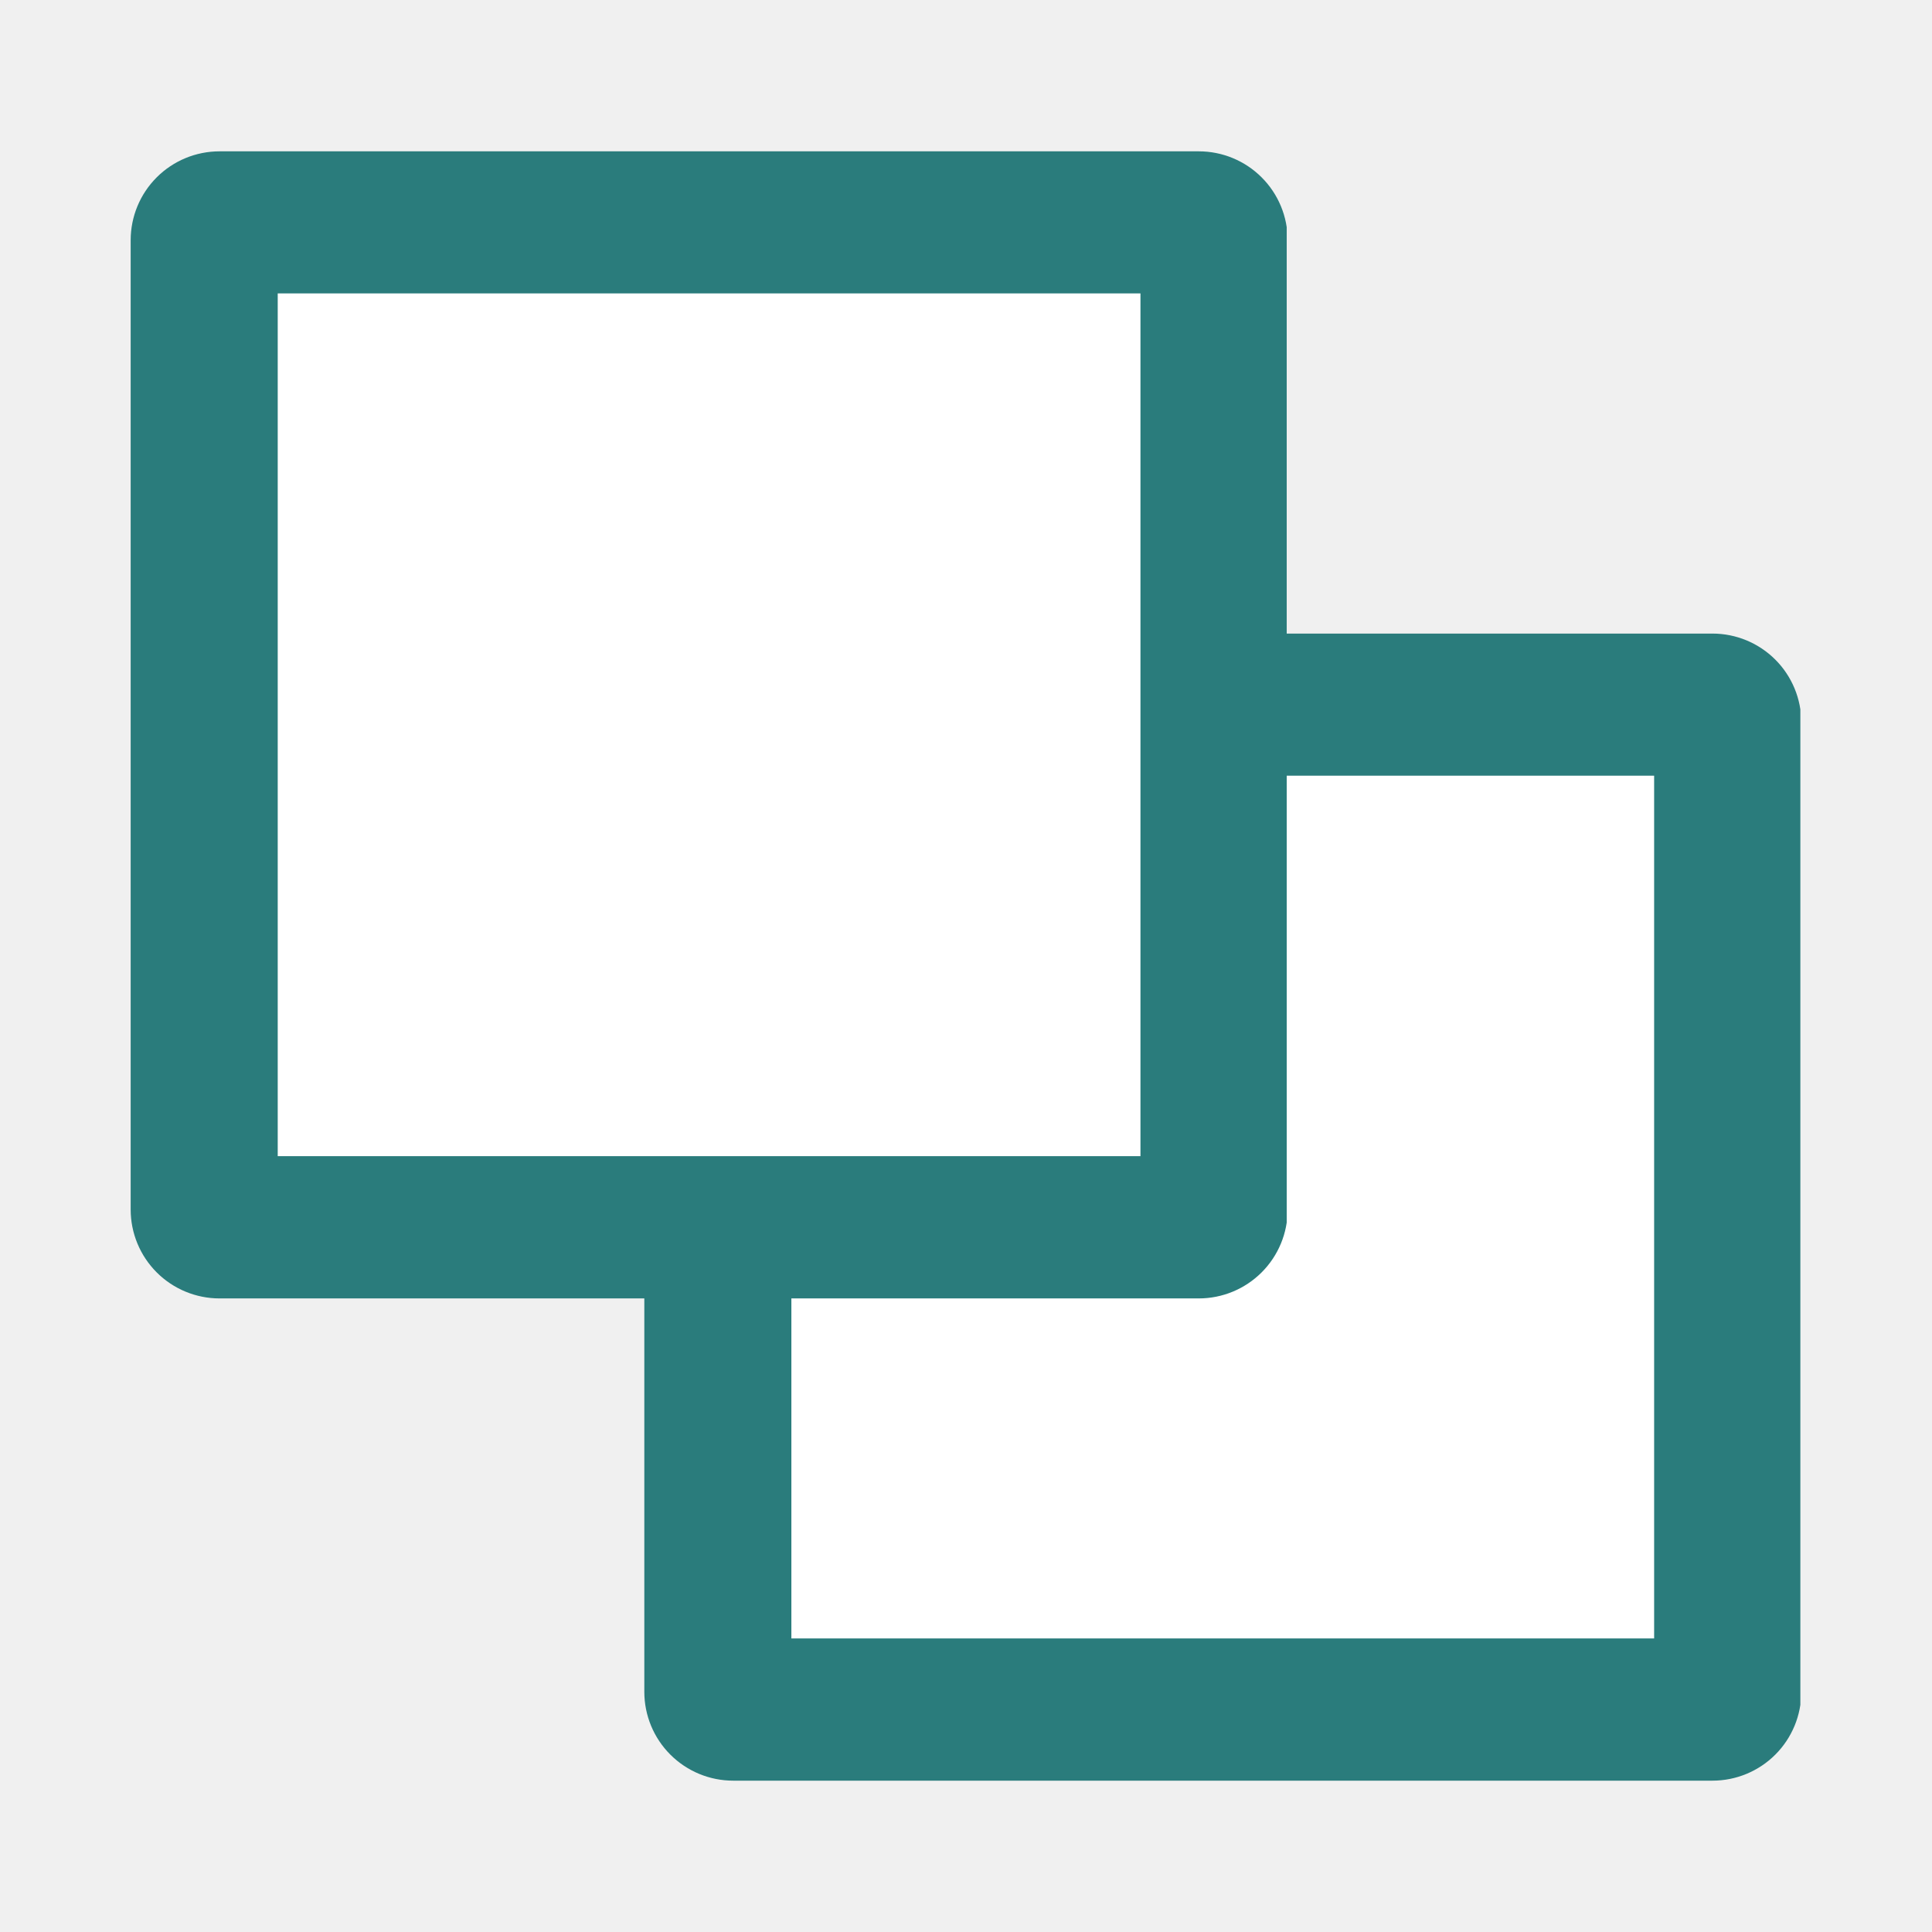
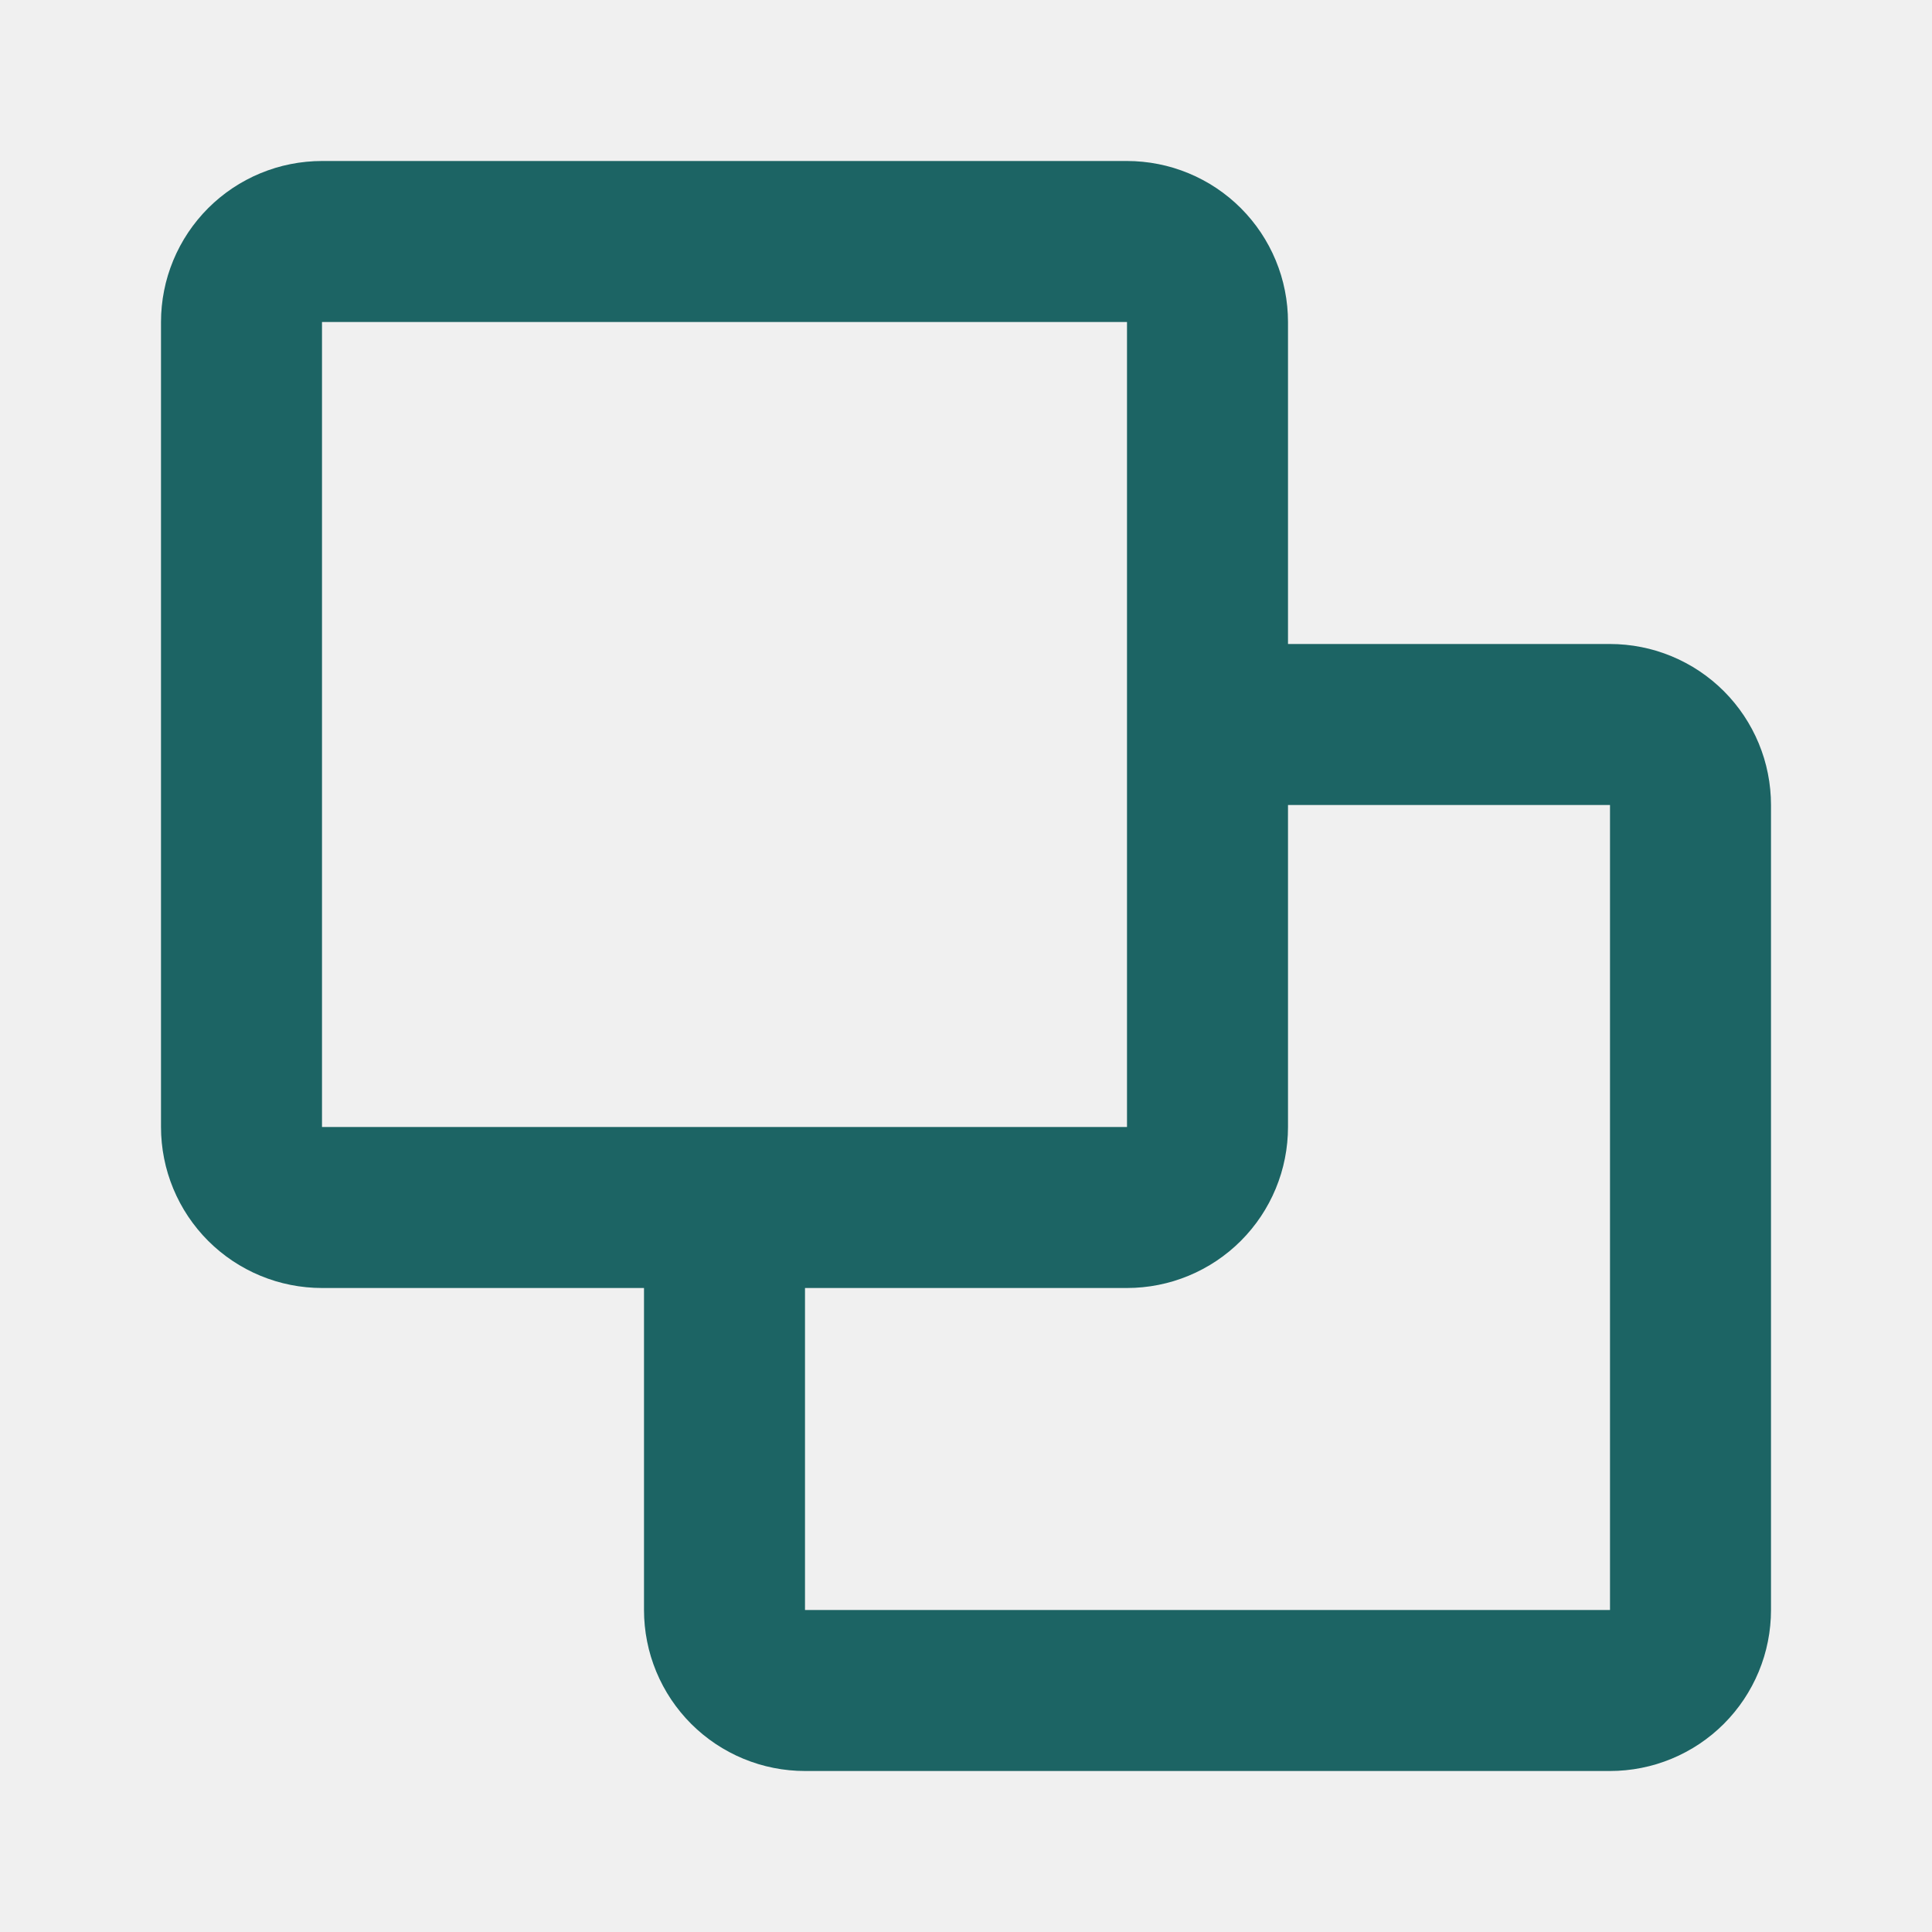
<svg xmlns="http://www.w3.org/2000/svg" width="500" zoomAndPan="magnify" viewBox="0 0 375 375" height="500" preserveAspectRatio="xMidYMid meet" version="1.0">
-   <defs>
-     <clipPath id="40fb72a7a9">
-       <path d="M 100.062 93.977 L 325 93.977 L 325 316.625 L 100.062 316.625 Z M 100.062 93.977 " clip-rule="nonzero" />
-     </clipPath>
-     <clipPath id="427b29b6ca">
-       <path d="M 117.312 93.977 L 307.387 93.977 C 311.965 93.977 316.352 95.797 319.586 99.031 C 322.82 102.266 324.637 106.652 324.637 111.227 L 324.637 299.375 C 324.637 303.953 322.82 308.34 319.586 311.574 C 316.352 314.809 311.965 316.625 307.387 316.625 L 117.312 316.625 C 112.738 316.625 108.352 314.809 105.117 311.574 C 101.879 308.34 100.062 303.953 100.062 299.375 L 100.062 111.227 C 100.062 106.652 101.879 102.266 105.117 99.031 C 108.352 95.797 112.738 93.977 117.312 93.977 Z M 117.312 93.977 " clip-rule="nonzero" />
-     </clipPath>
-     <clipPath id="5ade4d8015">
-       <path d="M 0.062 0.977 L 224.68 0.977 L 224.68 223.625 L 0.062 223.625 Z M 0.062 0.977 " clip-rule="nonzero" />
-     </clipPath>
-     <clipPath id="f3197bdcee">
-       <path d="M 17.312 0.977 L 207.387 0.977 C 211.965 0.977 216.352 2.797 219.586 6.031 C 222.82 9.266 224.637 13.652 224.637 18.227 L 224.637 206.375 C 224.637 210.953 222.82 215.34 219.586 218.574 C 216.352 221.809 211.965 223.625 207.387 223.625 L 17.312 223.625 C 12.738 223.625 8.352 221.809 5.117 218.574 C 1.879 215.34 0.062 210.953 0.062 206.375 L 0.062 18.227 C 0.062 13.652 1.879 9.266 5.117 6.031 C 8.352 2.797 12.738 0.977 17.312 0.977 Z M 17.312 0.977 " clip-rule="nonzero" />
-     </clipPath>
-     <clipPath id="8fc3135c23">
-       <rect x="0" width="225" y="0" height="224" />
-     </clipPath>
-     <clipPath id="b787a61809">
-       <path d="M 128.605 121.559 L 296.199 121.559 L 296.199 289.148 L 128.605 289.148 Z M 128.605 121.559 " clip-rule="nonzero" />
-     </clipPath>
-     <clipPath id="6b976becd7">
-       <path d="M 0.363 0.375 L 225 0.375 L 225 223.023 L 0.363 223.023 Z M 0.363 0.375 " clip-rule="nonzero" />
-     </clipPath>
-     <clipPath id="7a662271f4">
-       <path d="M 17.613 0.375 L 207.688 0.375 C 212.262 0.375 216.648 2.191 219.883 5.426 C 223.121 8.66 224.938 13.047 224.938 17.625 L 224.938 205.773 C 224.938 210.348 223.121 214.734 219.883 217.969 C 216.648 221.203 212.262 223.023 207.688 223.023 L 17.613 223.023 C 13.035 223.023 8.648 221.203 5.414 217.969 C 2.18 214.734 0.363 210.348 0.363 205.773 L 0.363 17.625 C 0.363 13.047 2.18 8.66 5.414 5.426 C 8.648 2.191 13.035 0.375 17.613 0.375 Z M 17.613 0.375 " clip-rule="nonzero" />
-     </clipPath>
-     <clipPath id="5c1734a4d2">
-       <path d="M 0.363 0.375 L 225 0.375 L 225 223.023 L 0.363 223.023 Z M 0.363 0.375 " clip-rule="nonzero" />
-     </clipPath>
-     <clipPath id="c5453e6bf8">
-       <path d="M 17.613 0.375 L 207.688 0.375 C 212.262 0.375 216.648 2.191 219.883 5.426 C 223.121 8.66 224.938 13.047 224.938 17.625 L 224.938 205.773 C 224.938 210.348 223.121 214.734 219.883 217.969 C 216.648 221.203 212.262 223.023 207.688 223.023 L 17.613 223.023 C 13.035 223.023 8.648 221.203 5.414 217.969 C 2.18 214.734 0.363 210.348 0.363 205.773 L 0.363 17.625 C 0.363 13.047 2.18 8.66 5.414 5.426 C 8.648 2.191 13.035 0.375 17.613 0.375 Z M 17.613 0.375 " clip-rule="nonzero" />
-     </clipPath>
-     <clipPath id="1dbc6f074f">
-       <rect x="0" width="225" y="0" height="224" />
-     </clipPath>
-     <clipPath id="21b7aef0ae">
-       <path d="M 28.906 27.953 L 196.496 27.953 L 196.496 195.543 L 28.906 195.543 Z M 28.906 27.953 " clip-rule="nonzero" />
-     </clipPath>
-     <clipPath id="c8e7685c67">
-       <rect x="0" width="326" y="0" height="317" />
-     </clipPath>
-   </defs>
-   <g transform="matrix(1, 0, 0, 1, 25, 29)">
-     <g clip-path="url(#c8e7685c67)">
-       <g clip-path="url(#40fb72a7a9)">
-         <g clip-path="url(#427b29b6ca)">
-           <g transform="matrix(1, 0, 0, 1, 100, 93)">
-             <g clip-path="url(#8fc3135c23)">
-               <g clip-path="url(#5ade4d8015)">
-                 <g clip-path="url(#f3197bdcee)">
-                   <path fill="#2a7c7c" d="M 0.062 0.977 L 224.449 0.977 L 224.449 223.625 L 0.062 223.625 Z M 0.062 0.977 " fill-opacity="1" fill-rule="nonzero" />
-                 </g>
-               </g>
-             </g>
-           </g>
-         </g>
-       </g>
-       <g clip-path="url(#b787a61809)">
-         <path fill="#ffffff" d="M 128.605 121.559 L 296.066 121.559 L 296.066 289.016 L 128.605 289.016 Z M 128.605 121.559 " fill-opacity="1" fill-rule="nonzero" />
-       </g>
-       <g clip-path="url(#6b976becd7)">
-         <g clip-path="url(#7a662271f4)">
-           <g>
-             <g clip-path="url(#1dbc6f074f)">
-               <g clip-path="url(#5c1734a4d2)">
-                 <g clip-path="url(#c5453e6bf8)">
-                   <path fill="#2a7c7c" d="M 0.363 0.375 L 224.75 0.375 L 224.75 223.023 L 0.363 223.023 Z M 0.363 0.375 " fill-opacity="1" fill-rule="nonzero" />
-                 </g>
-               </g>
-             </g>
-           </g>
-         </g>
-       </g>
-       <g clip-path="url(#21b7aef0ae)">
-         <path fill="#ffffff" d="M 28.906 27.953 L 196.363 27.953 L 196.363 195.41 L 28.906 195.41 Z M 28.906 27.953 " fill-opacity="1" fill-rule="nonzero" />
-       </g>
-     </g>
-   </g>
+   <path fill="#1c6464" d="M 31.25 62.5 C 31.25 61.477 31.301 60.457 31.402 59.438 C 31.5 58.418 31.652 57.406 31.852 56.402 C 32.051 55.398 32.297 54.406 32.594 53.43 C 32.895 52.449 33.238 51.488 33.629 50.543 C 34.02 49.594 34.457 48.672 34.941 47.77 C 35.422 46.867 35.949 45.988 36.516 45.137 C 37.086 44.289 37.695 43.465 38.344 42.676 C 38.992 41.883 39.68 41.125 40.402 40.402 C 41.125 39.68 41.883 38.992 42.676 38.344 C 43.465 37.695 44.289 37.086 45.137 36.516 C 45.988 35.949 46.867 35.422 47.77 34.941 C 48.672 34.457 49.594 34.02 50.543 33.629 C 51.488 33.238 52.449 32.895 53.43 32.594 C 54.406 32.297 55.398 32.051 56.402 31.852 C 57.406 31.652 58.418 31.5 59.438 31.402 C 60.457 31.301 61.477 31.25 62.5 31.25 L 218.75 31.25 C 219.773 31.25 220.793 31.301 221.812 31.402 C 222.832 31.5 223.844 31.652 224.848 31.852 C 225.852 32.051 226.844 32.297 227.82 32.594 C 228.801 32.895 229.762 33.238 230.707 33.629 C 231.656 34.02 232.578 34.457 233.48 34.941 C 234.383 35.422 235.262 35.949 236.113 36.516 C 236.961 37.086 237.785 37.695 238.574 38.344 C 239.367 38.992 240.125 39.68 240.848 40.402 C 241.57 41.125 242.258 41.883 242.906 42.676 C 243.555 43.465 244.164 44.289 244.734 45.137 C 245.301 45.988 245.828 46.867 246.309 47.77 C 246.793 48.672 247.23 49.594 247.621 50.543 C 248.012 51.488 248.355 52.449 248.656 53.43 C 248.953 54.406 249.199 55.398 249.398 56.402 C 249.598 57.406 249.75 58.418 249.848 59.438 C 249.949 60.457 250 61.477 250 62.5 L 250 125 L 312.5 125 C 313.523 125 314.543 125.051 315.562 125.152 C 316.582 125.25 317.594 125.402 318.598 125.602 C 319.602 125.801 320.594 126.047 321.57 126.344 C 322.551 126.645 323.512 126.988 324.457 127.379 C 325.406 127.77 326.328 128.207 327.23 128.691 C 328.133 129.172 329.012 129.699 329.863 130.266 C 330.711 130.836 331.535 131.445 332.324 132.094 C 333.117 132.742 333.875 133.43 334.598 134.152 C 335.32 134.875 336.008 135.633 336.656 136.426 C 337.305 137.215 337.914 138.039 338.484 138.887 C 339.051 139.738 339.578 140.617 340.059 141.52 C 340.543 142.422 340.98 143.344 341.371 144.293 C 341.762 145.238 342.105 146.199 342.406 147.18 C 342.703 148.156 342.949 149.148 343.148 150.152 C 343.348 151.156 343.5 152.168 343.598 153.188 C 343.699 154.207 343.75 155.227 343.75 156.25 L 343.75 312.5 C 343.75 313.523 343.699 314.543 343.598 315.562 C 343.5 316.582 343.348 317.594 343.148 318.598 C 342.949 319.602 342.703 320.594 342.406 321.57 C 342.105 322.551 341.762 323.512 341.371 324.457 C 340.98 325.406 340.543 326.328 340.059 327.23 C 339.578 328.133 339.051 329.012 338.484 329.863 C 337.914 330.711 337.305 331.535 336.656 332.324 C 336.008 333.117 335.32 333.875 334.598 334.598 C 333.875 335.32 333.117 336.008 332.324 336.656 C 331.535 337.305 330.711 337.914 329.863 338.484 C 329.012 339.051 328.133 339.578 327.23 340.059 C 326.328 340.543 325.406 340.98 324.457 341.371 C 323.512 341.762 322.551 342.105 321.57 342.406 C 320.594 342.703 319.602 342.949 318.598 343.148 C 317.594 343.348 316.582 343.5 315.562 343.598 C 314.543 343.699 313.523 343.75 312.5 343.75 L 156.25 343.75 C 155.227 343.75 154.207 343.699 153.188 343.598 C 152.168 343.5 151.156 343.348 150.152 343.148 C 149.148 342.949 148.156 342.703 147.18 342.406 C 146.199 342.105 145.238 341.762 144.293 341.371 C 143.344 340.98 142.422 340.543 141.52 340.059 C 140.617 339.578 139.738 339.051 138.887 338.484 C 138.039 337.914 137.215 337.305 136.426 336.656 C 135.633 336.008 134.875 335.32 134.152 334.598 C 133.43 333.875 132.742 333.117 132.094 332.324 C 131.445 331.535 130.836 330.711 130.266 329.863 C 129.699 329.012 129.172 328.133 128.691 327.23 C 128.207 326.328 127.77 325.406 127.379 324.457 C 126.988 323.512 126.645 322.551 126.344 321.57 C 126.047 320.594 125.801 319.602 125.602 318.598 C 125.402 317.594 125.25 316.582 125.152 315.562 C 125.051 314.543 125 313.523 125 312.5 L 125 250 L 62.5 250 C 61.477 250 60.457 249.949 59.438 249.848 C 58.418 249.75 57.406 249.598 56.402 249.398 C 55.398 249.199 54.406 248.953 53.43 248.656 C 52.449 248.355 51.488 248.012 50.543 247.621 C 49.594 247.23 48.672 246.793 47.77 246.309 C 46.867 245.828 45.988 245.301 45.137 244.734 C 44.289 244.164 43.465 243.555 42.676 242.906 C 41.883 242.258 41.125 241.57 40.402 240.848 C 39.68 240.125 38.992 239.367 38.344 238.574 C 37.695 237.785 37.086 236.961 36.516 236.113 C 35.949 235.262 35.422 234.383 34.941 233.48 C 34.457 232.578 34.02 231.656 33.629 230.707 C 33.238 229.762 32.895 228.801 32.594 227.82 C 32.297 226.844 32.051 225.852 31.852 224.848 C 31.652 223.844 31.5 222.832 31.402 221.812 C 31.301 220.793 31.25 219.773 31.25 218.75 Z M 156.25 250 L 156.25 312.5 L 312.5 312.5 L 312.5 156.25 L 250 156.25 L 250 218.75 C 250 219.773 249.949 220.793 249.848 221.812 C 249.75 222.832 249.598 223.844 249.398 224.848 C 249.199 225.852 248.953 226.844 248.656 227.82 C 248.355 228.801 248.012 229.762 247.621 230.707 C 247.23 231.656 246.793 232.578 246.309 233.48 C 245.828 234.383 245.301 235.262 244.734 236.113 C 244.164 236.961 243.555 237.785 242.906 238.574 C 242.258 239.367 241.57 240.125 240.848 240.848 C 240.125 241.57 239.367 242.258 238.574 242.906 C 237.785 243.555 236.961 244.164 236.113 244.734 C 235.262 245.301 234.383 245.828 233.48 246.309 C 232.578 246.793 231.656 247.23 230.707 247.621 C 229.762 248.012 228.801 248.355 227.82 248.656 C 226.844 248.953 225.852 249.199 224.848 249.398 C 223.844 249.598 222.832 249.75 221.812 249.848 C 220.793 249.949 219.773 250 218.75 250 Z M 218.75 218.75 L 218.75 62.5 L 62.5 62.5 L 62.5 218.75 Z M 218.75 218.75 " fill-opacity="1" fill-rule="nonzero" />
</svg>
